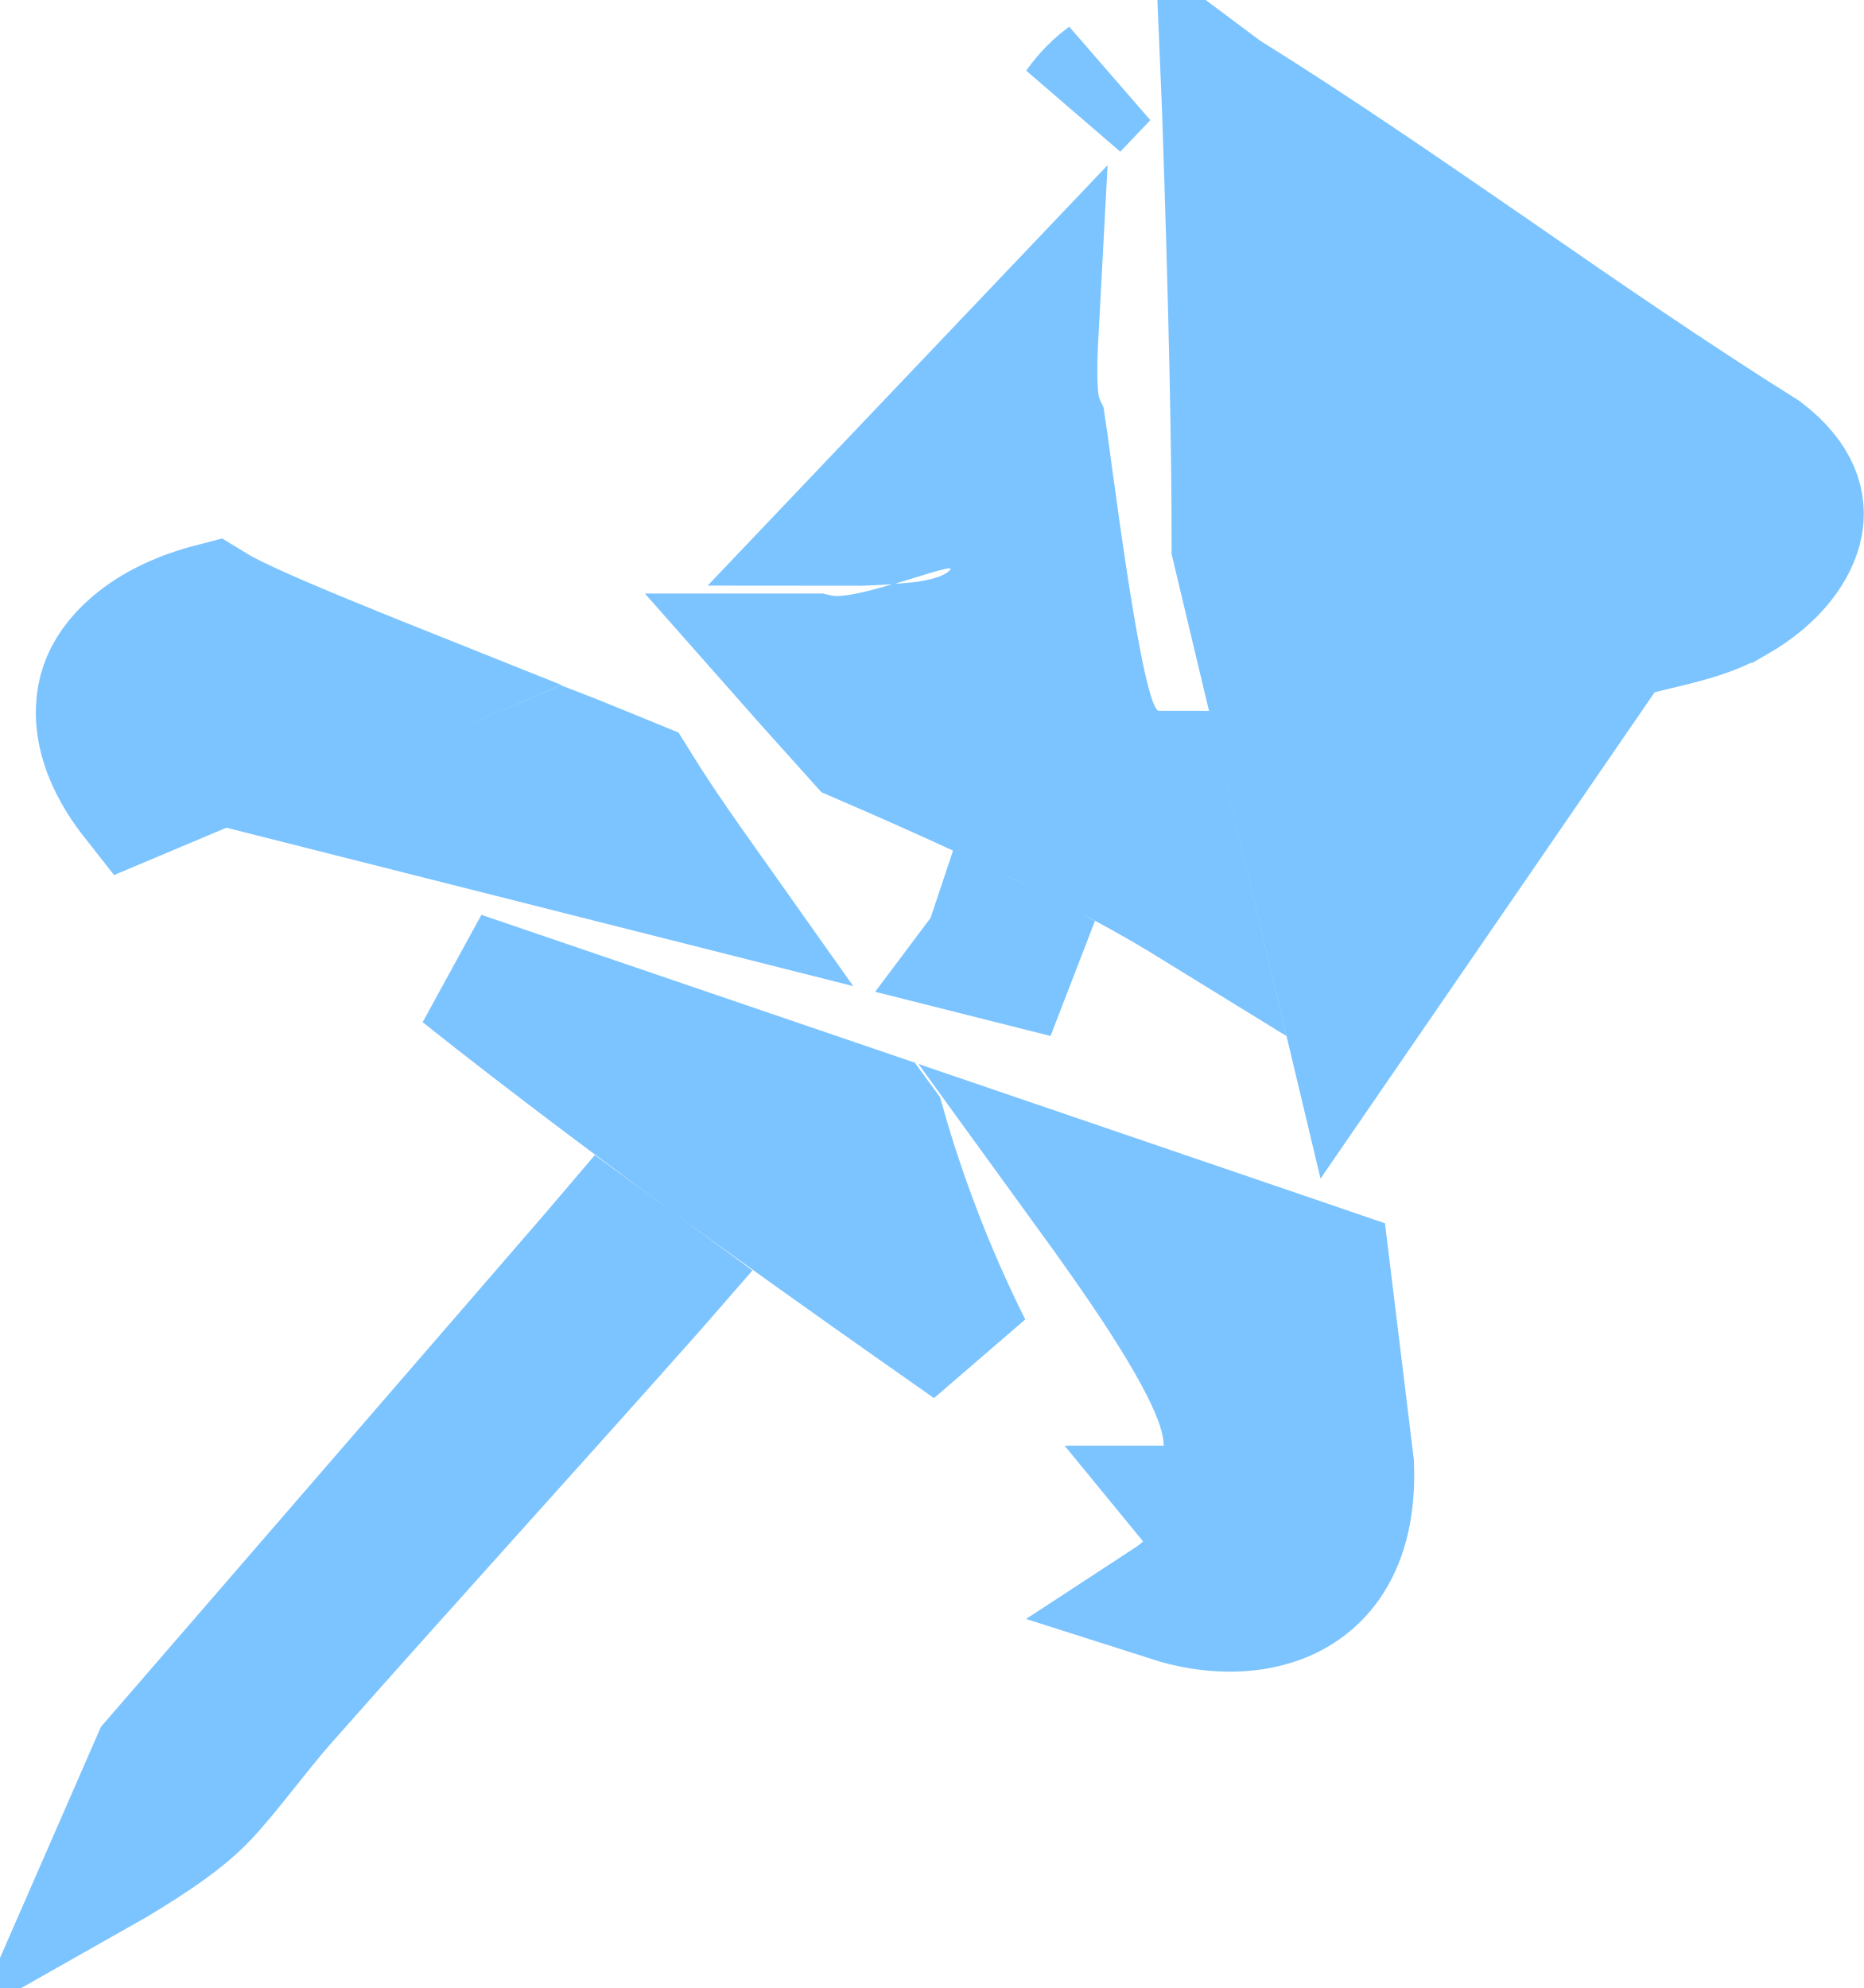
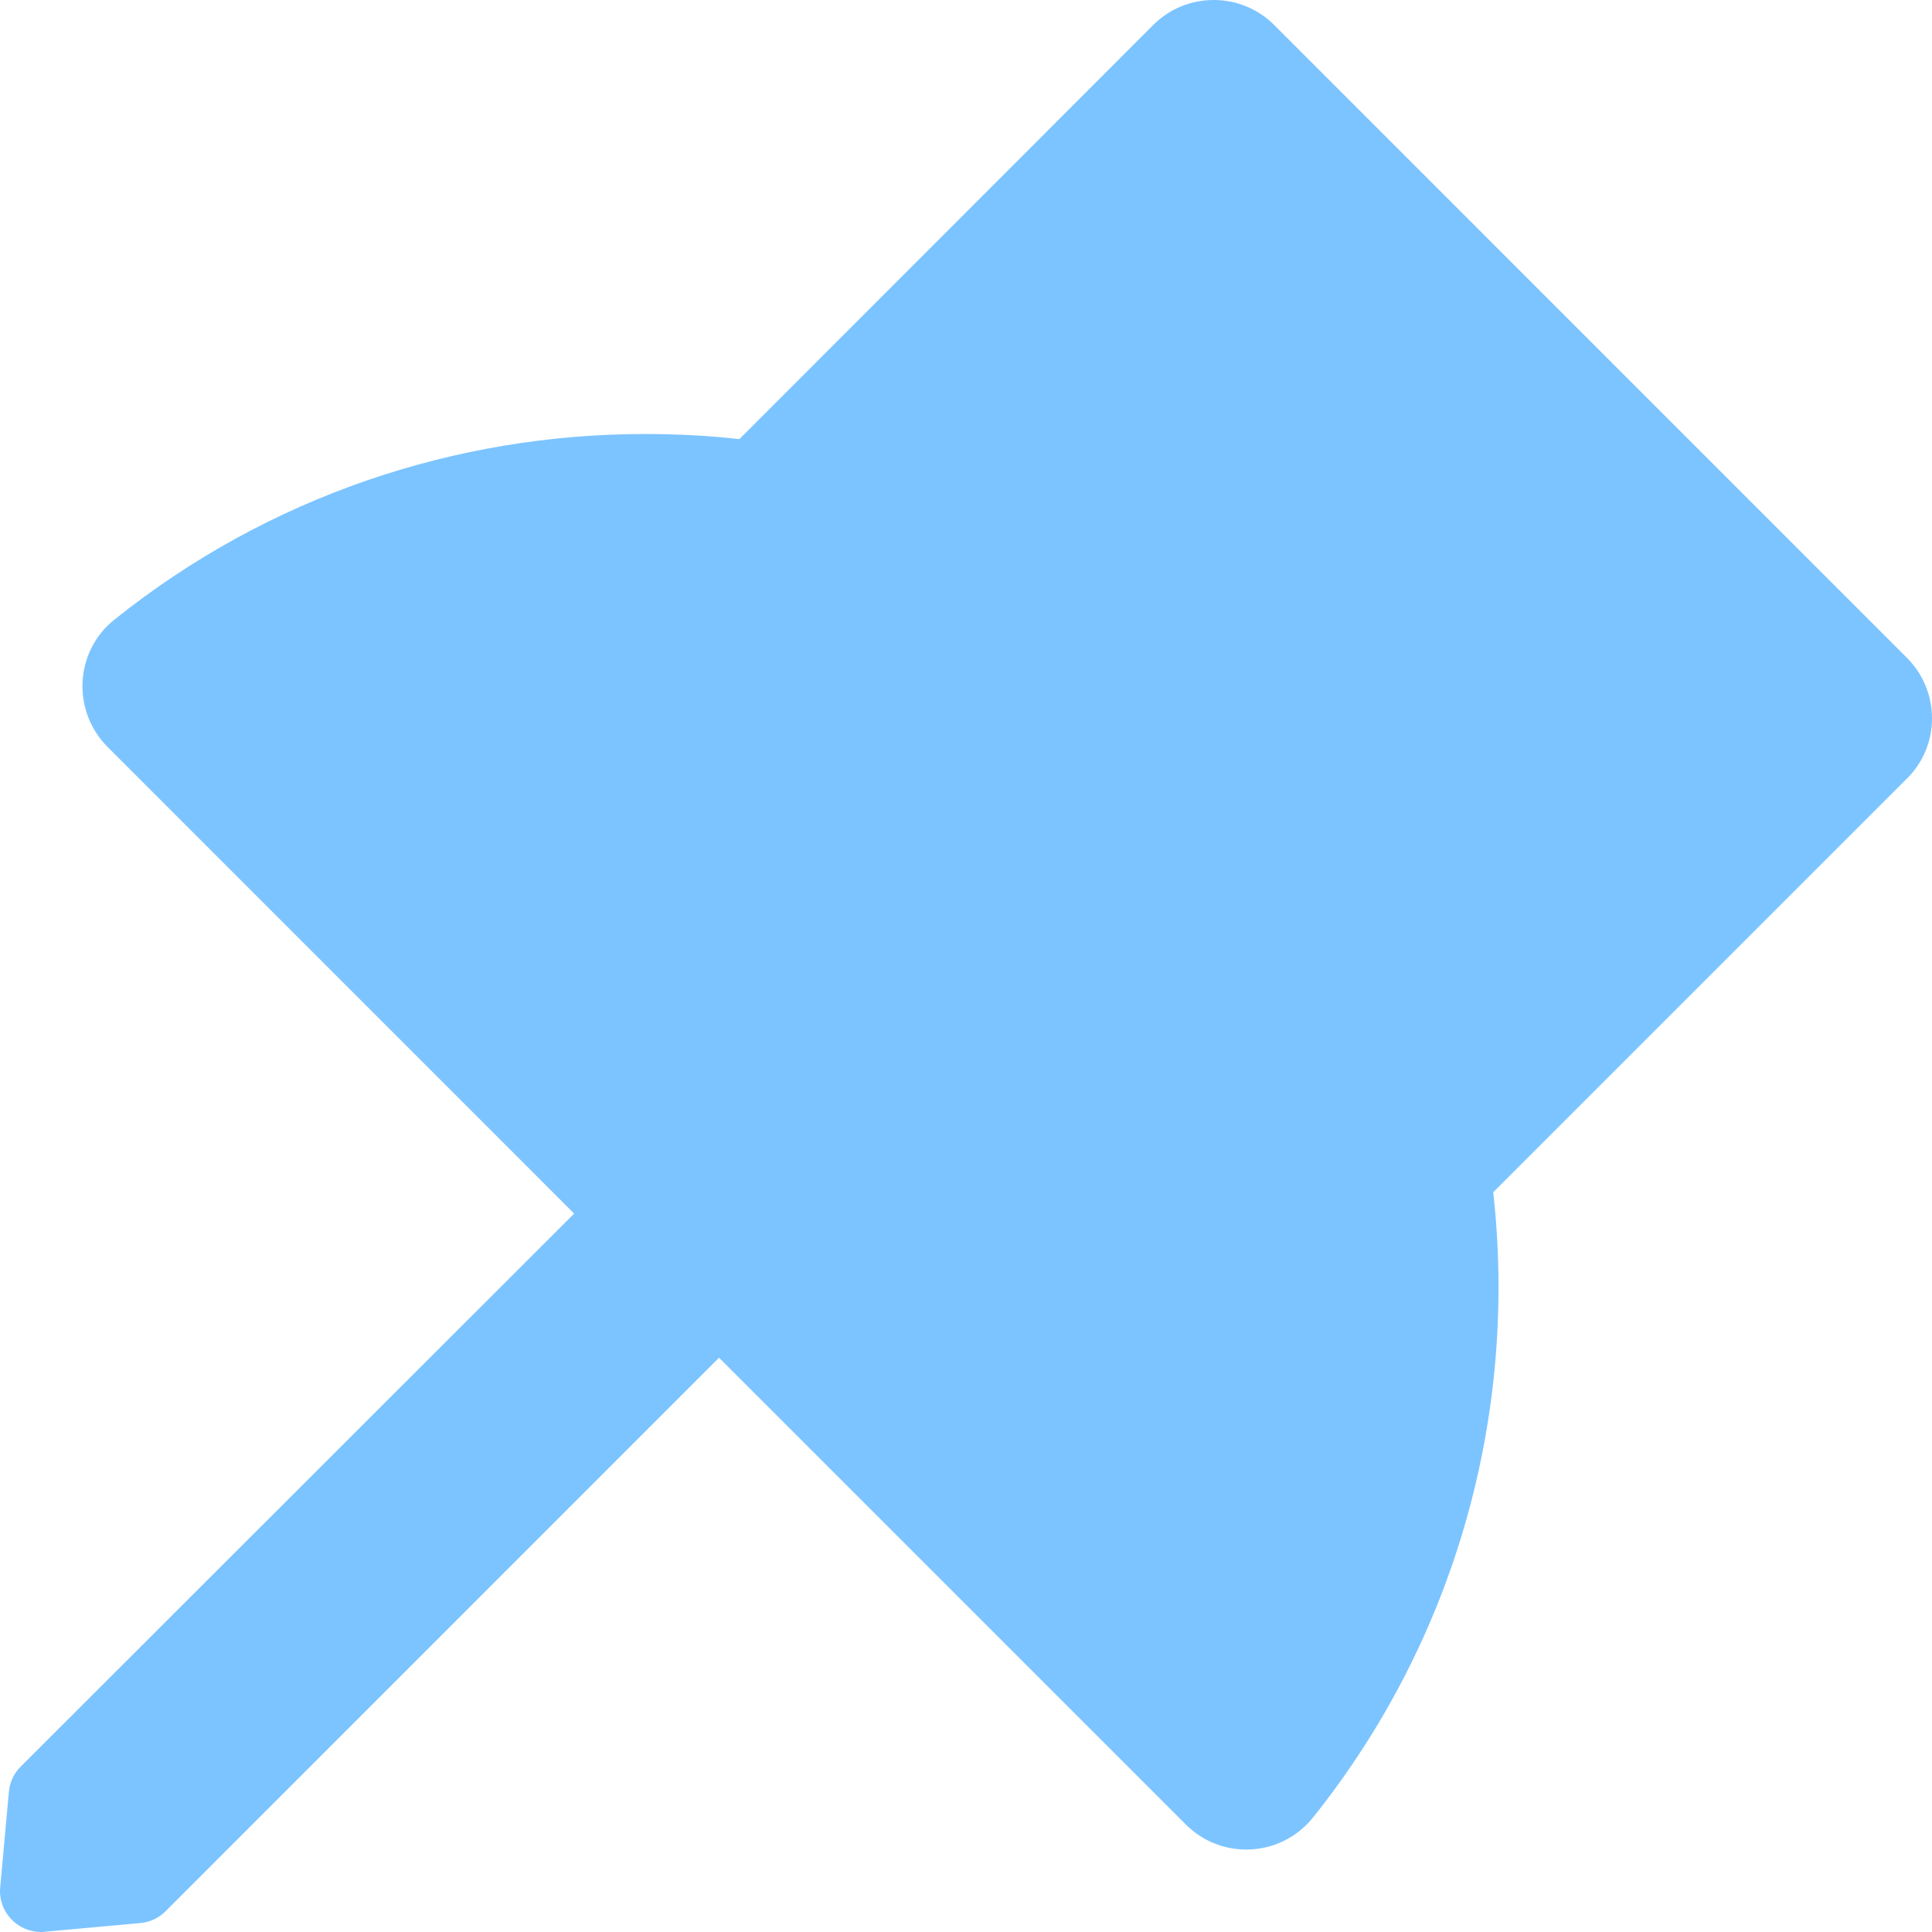
- <svg xmlns="http://www.w3.org/2000/svg" width="15" height="16" viewBox="0 0 15 16" fill="none">
-   <path d="M5.322 10.306L5.261 10.376C4.298 11.462 3.272 12.588 2.304 13.684C2.181 13.822 2.063 13.973 1.958 14.104C1.849 14.241 1.751 14.362 1.653 14.466C1.486 14.643 1.238 14.81 0.928 14.997C0.906 15.01 0.884 15.023 0.861 15.036L1.24 14.168L4.77 10.088L4.867 9.974C5.019 10.085 5.171 10.195 5.322 10.306ZM10.513 10.157L10.688 10.217L10.88 11.789C10.906 12.459 10.616 12.771 10.288 12.89C10.051 12.976 9.741 12.98 9.41 12.874C9.54 12.789 9.686 12.645 9.735 12.5C9.732 12.375 9.676 12.21 9.65 12.167C9.643 12.157 9.632 12.146 9.623 12.135H9.625C9.748 12.041 9.815 11.916 9.845 11.799C9.895 11.599 9.84 11.407 9.803 11.298C9.718 11.051 9.543 10.747 9.342 10.436C9.169 10.169 8.956 9.867 8.723 9.546L10.513 10.157ZM7.052 8.975C7.071 9.001 7.09 9.027 7.109 9.053C7.184 9.319 7.281 9.614 7.393 9.907C7.511 10.218 7.653 10.541 7.804 10.843C7.282 10.477 6.684 10.056 6.079 9.619C5.246 9.017 4.403 8.386 3.713 7.836L7.052 8.975ZM9.86 0.741C10.59 1.195 11.301 1.686 12.024 2.184C12.733 2.675 13.455 3.173 14.198 3.639C14.483 3.859 14.521 4.066 14.492 4.22C14.458 4.407 14.299 4.647 13.97 4.835H13.969C13.748 4.96 13.55 5.001 13.201 5.085L13.015 5.13L12.905 5.288L10.853 8.275L9.929 4.4C9.93 3.63 9.907 2.487 9.851 0.852L9.846 0.733C9.85 0.736 9.855 0.738 9.86 0.741ZM8.343 7.727C8.424 7.769 8.502 7.813 8.577 7.853L7.894 7.681C7.93 7.633 7.951 7.584 7.966 7.539C8.096 7.602 8.222 7.665 8.343 7.727ZM8.332 2.915C8.331 3.014 8.331 3.121 8.341 3.209C8.345 3.246 8.355 3.321 8.386 3.398C8.388 3.405 8.393 3.412 8.397 3.421C8.403 3.462 8.411 3.515 8.42 3.579C8.443 3.748 8.475 3.986 8.511 4.24C8.581 4.735 8.675 5.349 8.763 5.673C8.782 5.744 8.815 5.858 8.871 5.952C8.888 5.98 8.915 6.021 8.956 6.063C8.995 6.103 9.074 6.172 9.194 6.205C9.241 6.218 9.289 6.221 9.335 6.221L9.587 7.279C9.35 7.133 9.084 6.985 8.801 6.839C8.242 6.551 7.586 6.252 6.909 5.96C6.766 5.801 6.622 5.64 6.489 5.492C6.422 5.417 6.358 5.345 6.298 5.277H6.565C6.641 5.295 6.704 5.297 6.734 5.297C6.817 5.297 6.899 5.285 6.966 5.272C7.069 5.253 7.18 5.223 7.281 5.194C7.349 5.188 7.414 5.184 7.475 5.174C7.553 5.161 7.637 5.143 7.718 5.114C7.791 5.088 7.905 5.039 8.002 4.939V4.938C8.019 4.921 8.068 4.87 8.105 4.79C8.143 4.705 8.207 4.484 8.048 4.274C7.924 4.112 7.754 4.085 7.72 4.08C7.663 4.071 7.616 4.074 7.595 4.076C7.522 4.082 7.445 4.104 7.414 4.112C7.335 4.134 7.205 4.175 7.103 4.206C7.049 4.209 6.99 4.212 6.925 4.214C6.904 4.214 6.883 4.213 6.861 4.213L8.342 2.656C8.337 2.749 8.333 2.836 8.332 2.915ZM4.588 6.08C4.764 6.151 4.942 6.223 5.122 6.297C5.157 6.353 5.192 6.411 5.229 6.468C5.358 6.668 5.511 6.887 5.676 7.12L3.381 6.54L4.524 6.054C4.545 6.062 4.566 6.071 4.588 6.08ZM1.708 4.871C1.739 4.89 1.769 4.907 1.796 4.922C2.01 5.036 2.405 5.203 2.877 5.394C2.982 5.437 3.093 5.481 3.208 5.527L1.779 6.136L1.276 6.009L1.298 6.34L1.075 6.434C0.753 6.025 0.749 5.688 0.838 5.479C0.934 5.254 1.205 5.001 1.708 4.871ZM8.654 0.876C8.661 0.867 8.666 0.857 8.673 0.849C8.743 0.753 8.819 0.677 8.896 0.622L8.654 0.876Z" fill="#7CC4FF" stroke="#7CC4FF" />
+ <svg xmlns="http://www.w3.org/2000/svg" width="28" height="28" viewBox="0 0 28 28" fill="none">
+   <path d="M27.64 9.537L18.465 0.361C18.223 0.119 17.906 0 17.59 0C17.273 0 16.957 0.119 16.715 0.361L10.716 6.364C10.261 6.312 9.803 6.29 9.345 6.29C6.62 6.29 3.894 7.187 1.656 8.982C1.083 9.44 1.038 10.3 1.556 10.822L8.321 17.588L0.301 25.602C0.202 25.7 0.142 25.829 0.129 25.967L0.003 27.352C-0.031 27.702 0.248 28 0.595 28C0.613 28 0.632 28 0.651 27.996L2.036 27.87C2.174 27.858 2.304 27.795 2.401 27.698L10.421 19.677L17.187 26.443C17.43 26.686 17.746 26.805 18.062 26.805C18.424 26.805 18.781 26.648 19.027 26.343C21.123 23.725 21.995 20.448 21.641 17.279L27.64 11.28C28.12 10.803 28.12 10.021 27.64 9.537Z" fill="#7CC4FF" />
</svg>
